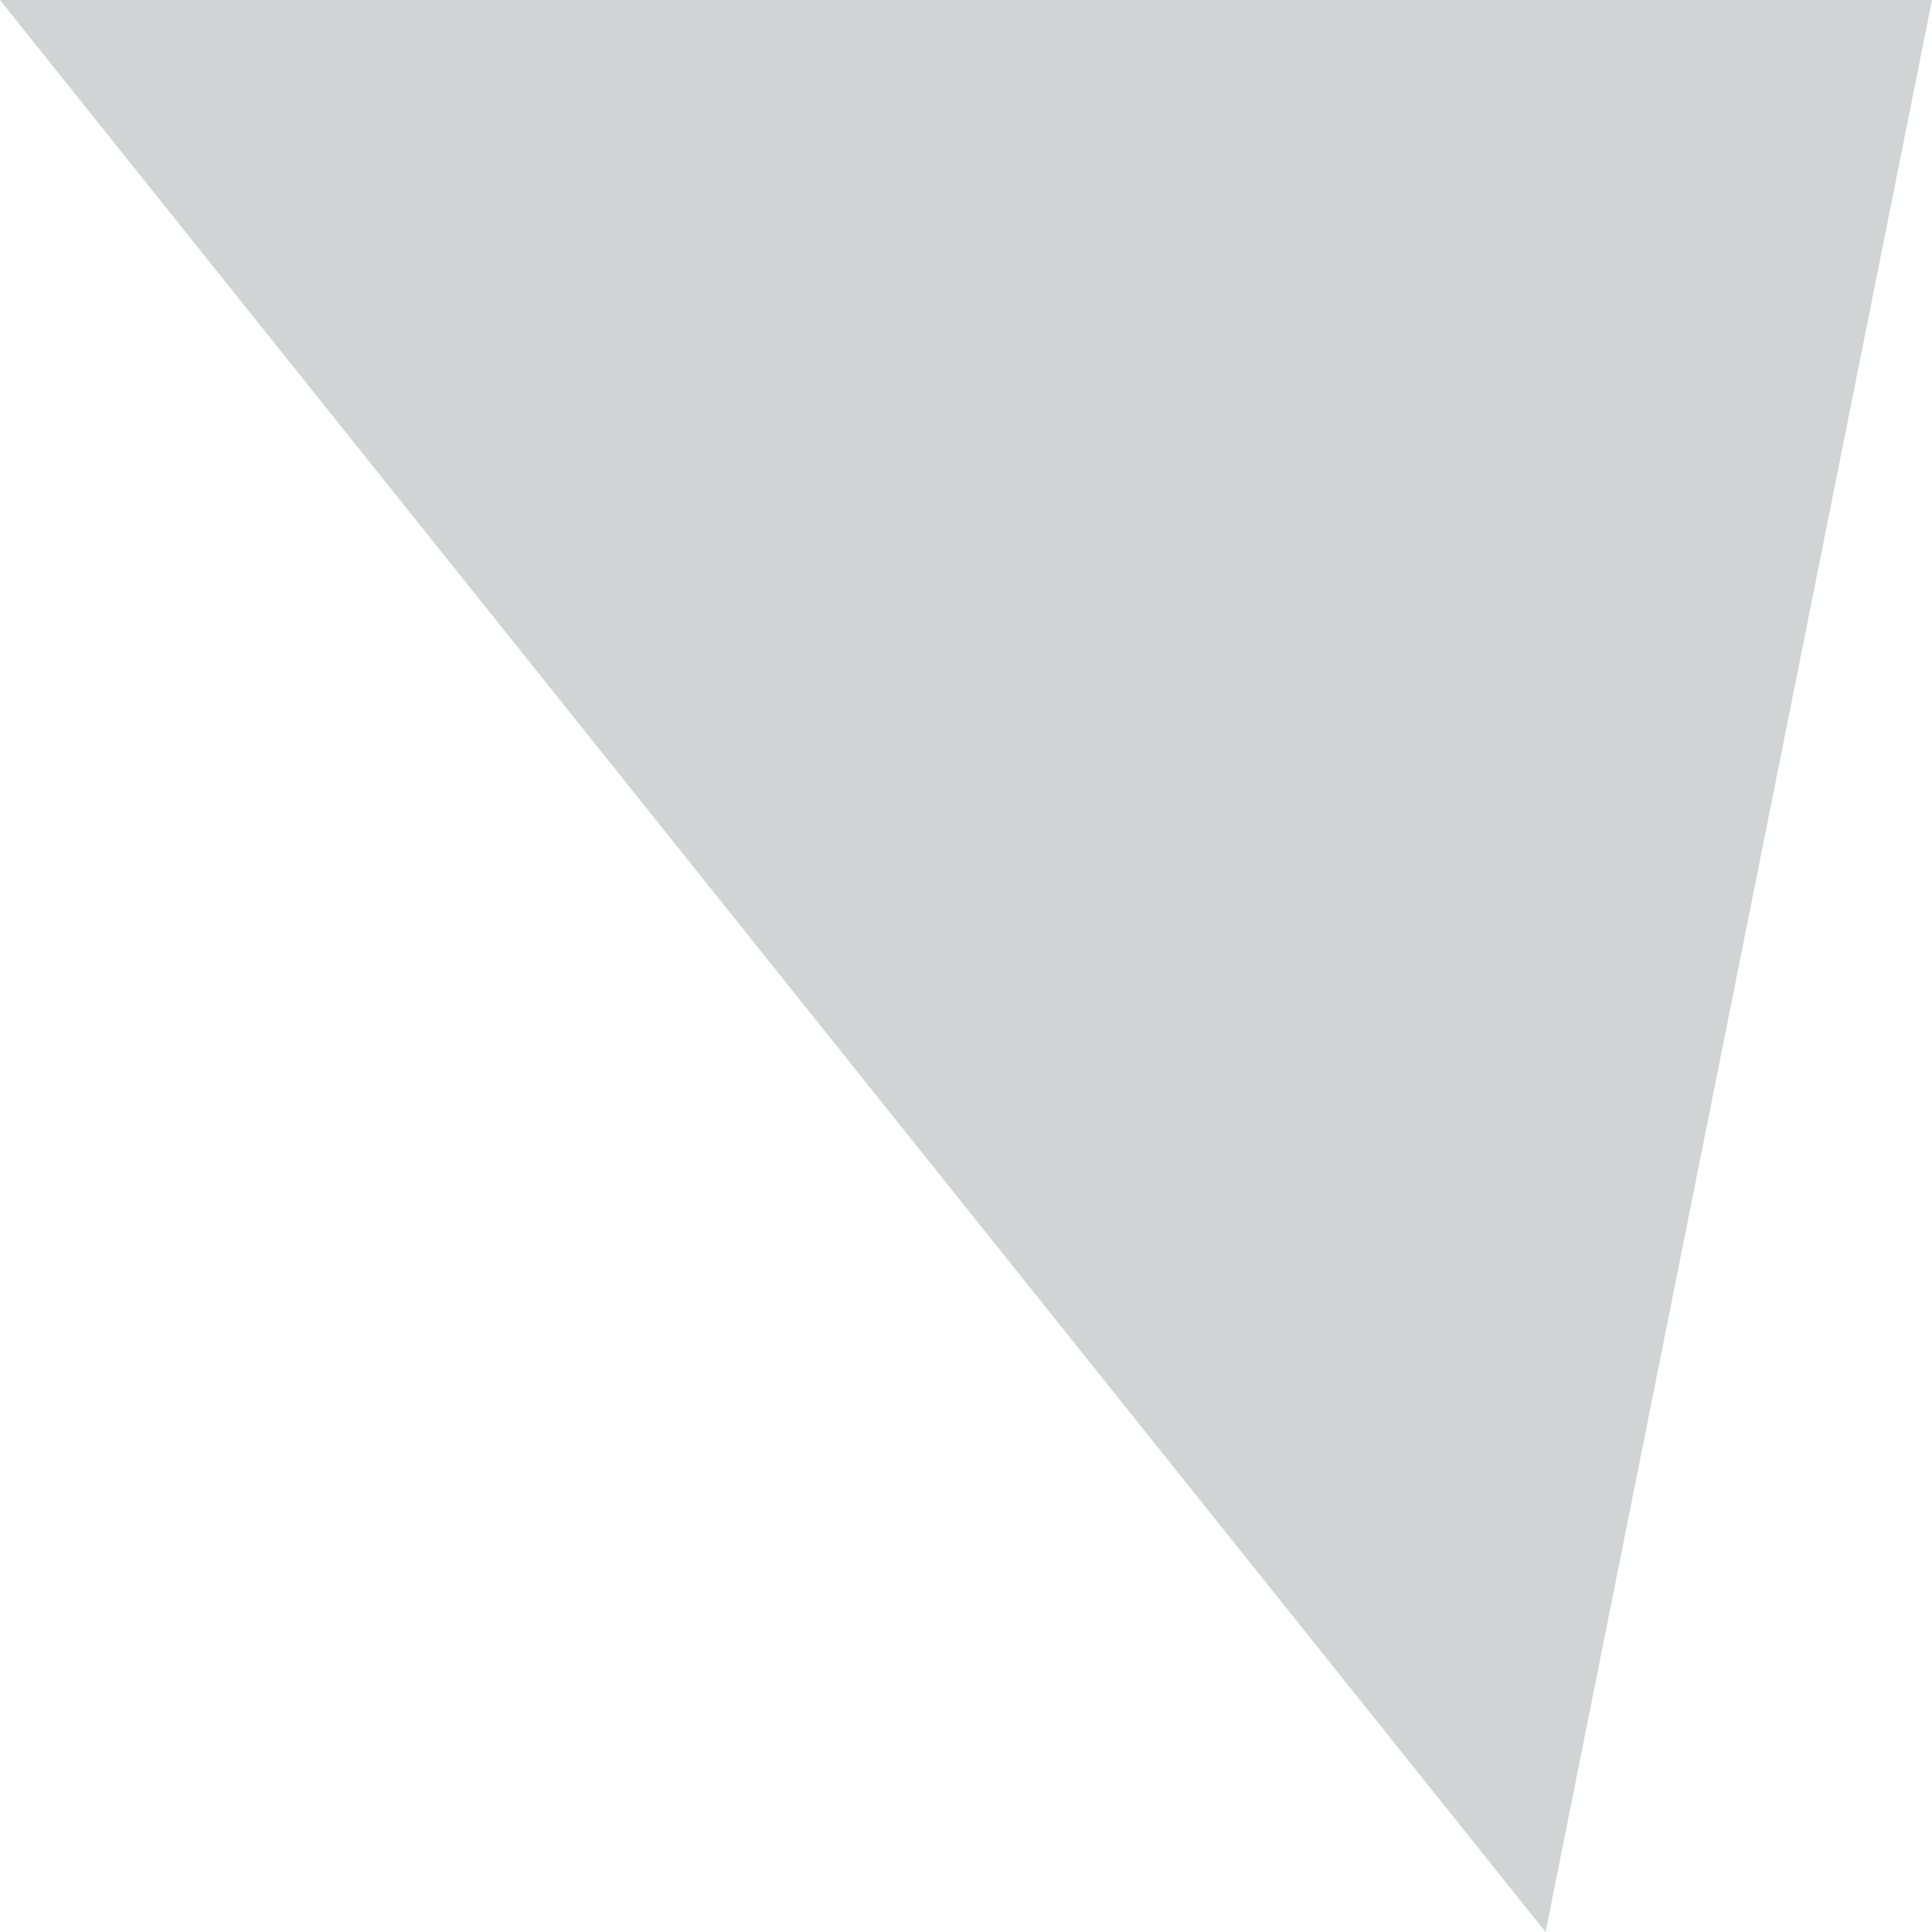
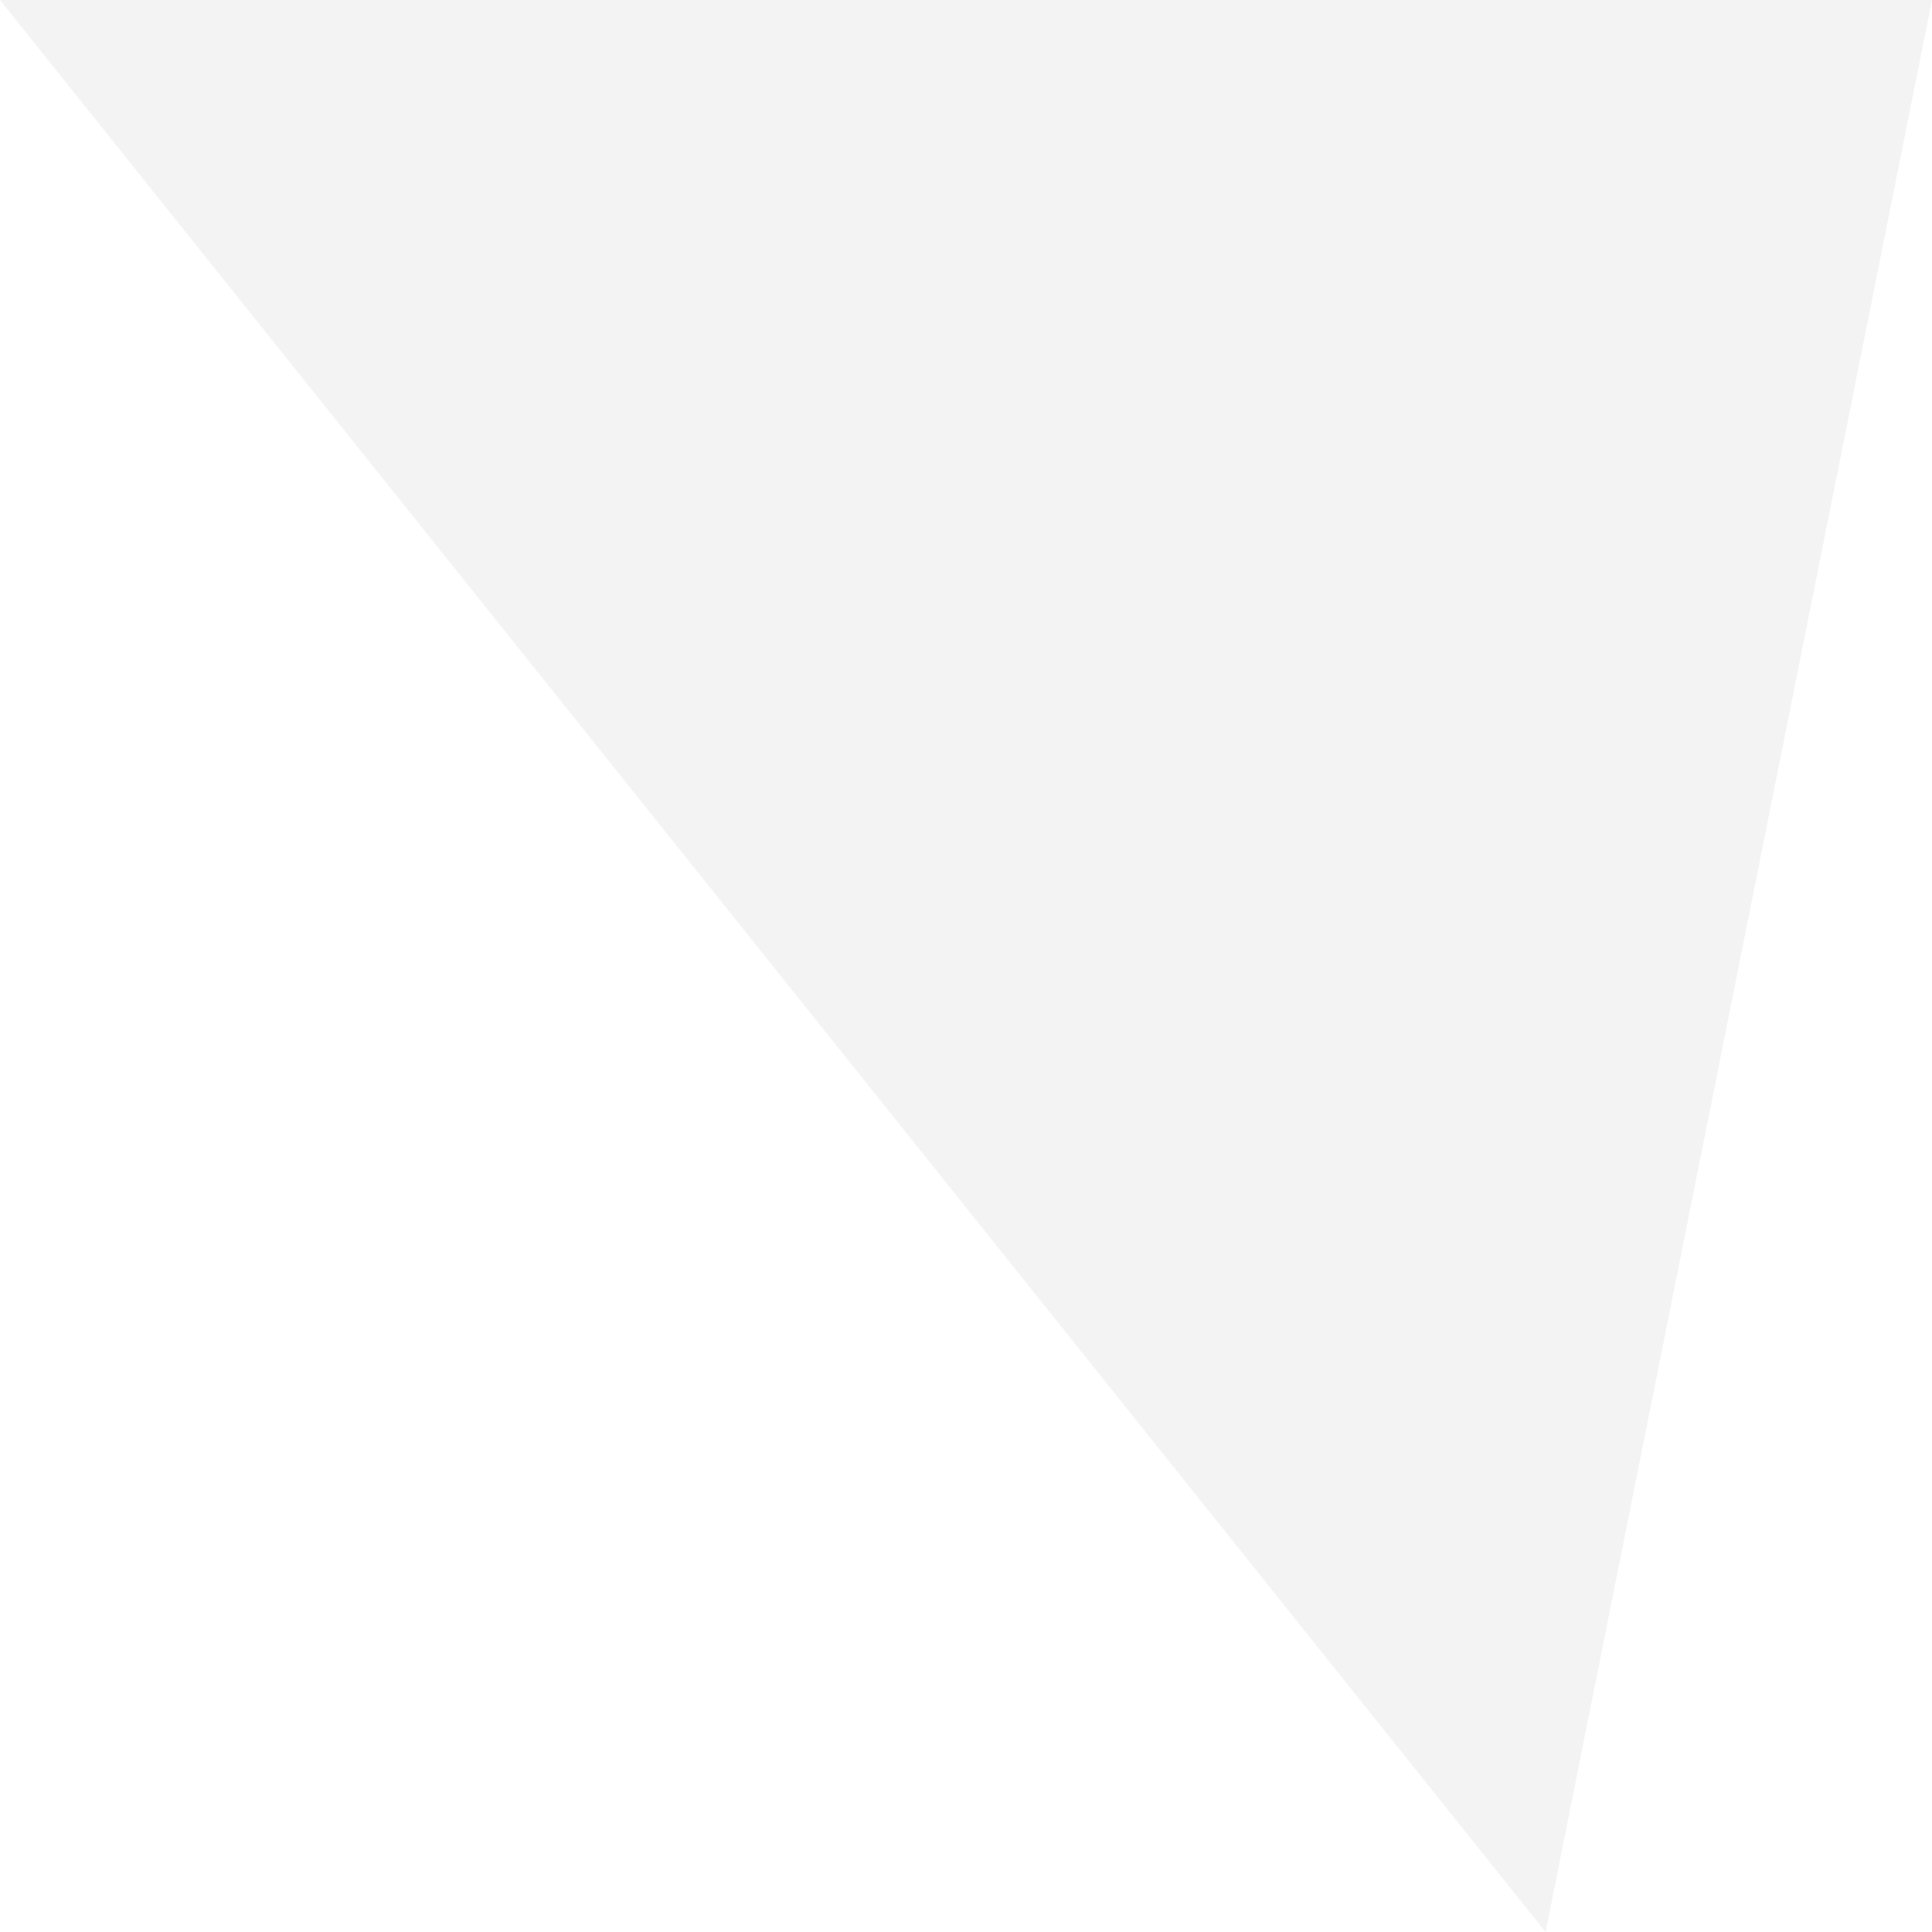
<svg xmlns="http://www.w3.org/2000/svg" version="1.1" id="Layer_1" x="0px" y="0px" width="100%" height="100%" viewBox="0 0 100 100" preserveAspectRatio="none">
  <style type="text/css">

	.jagged-bottom-out-right {
- 		fill: #D1D3D4;
+ 		fill: #f3f3f4;
	}

</style>
  <polyline class="jagged-bottom-out-right" points="80,100 0,0 100,0 " />
</svg>
